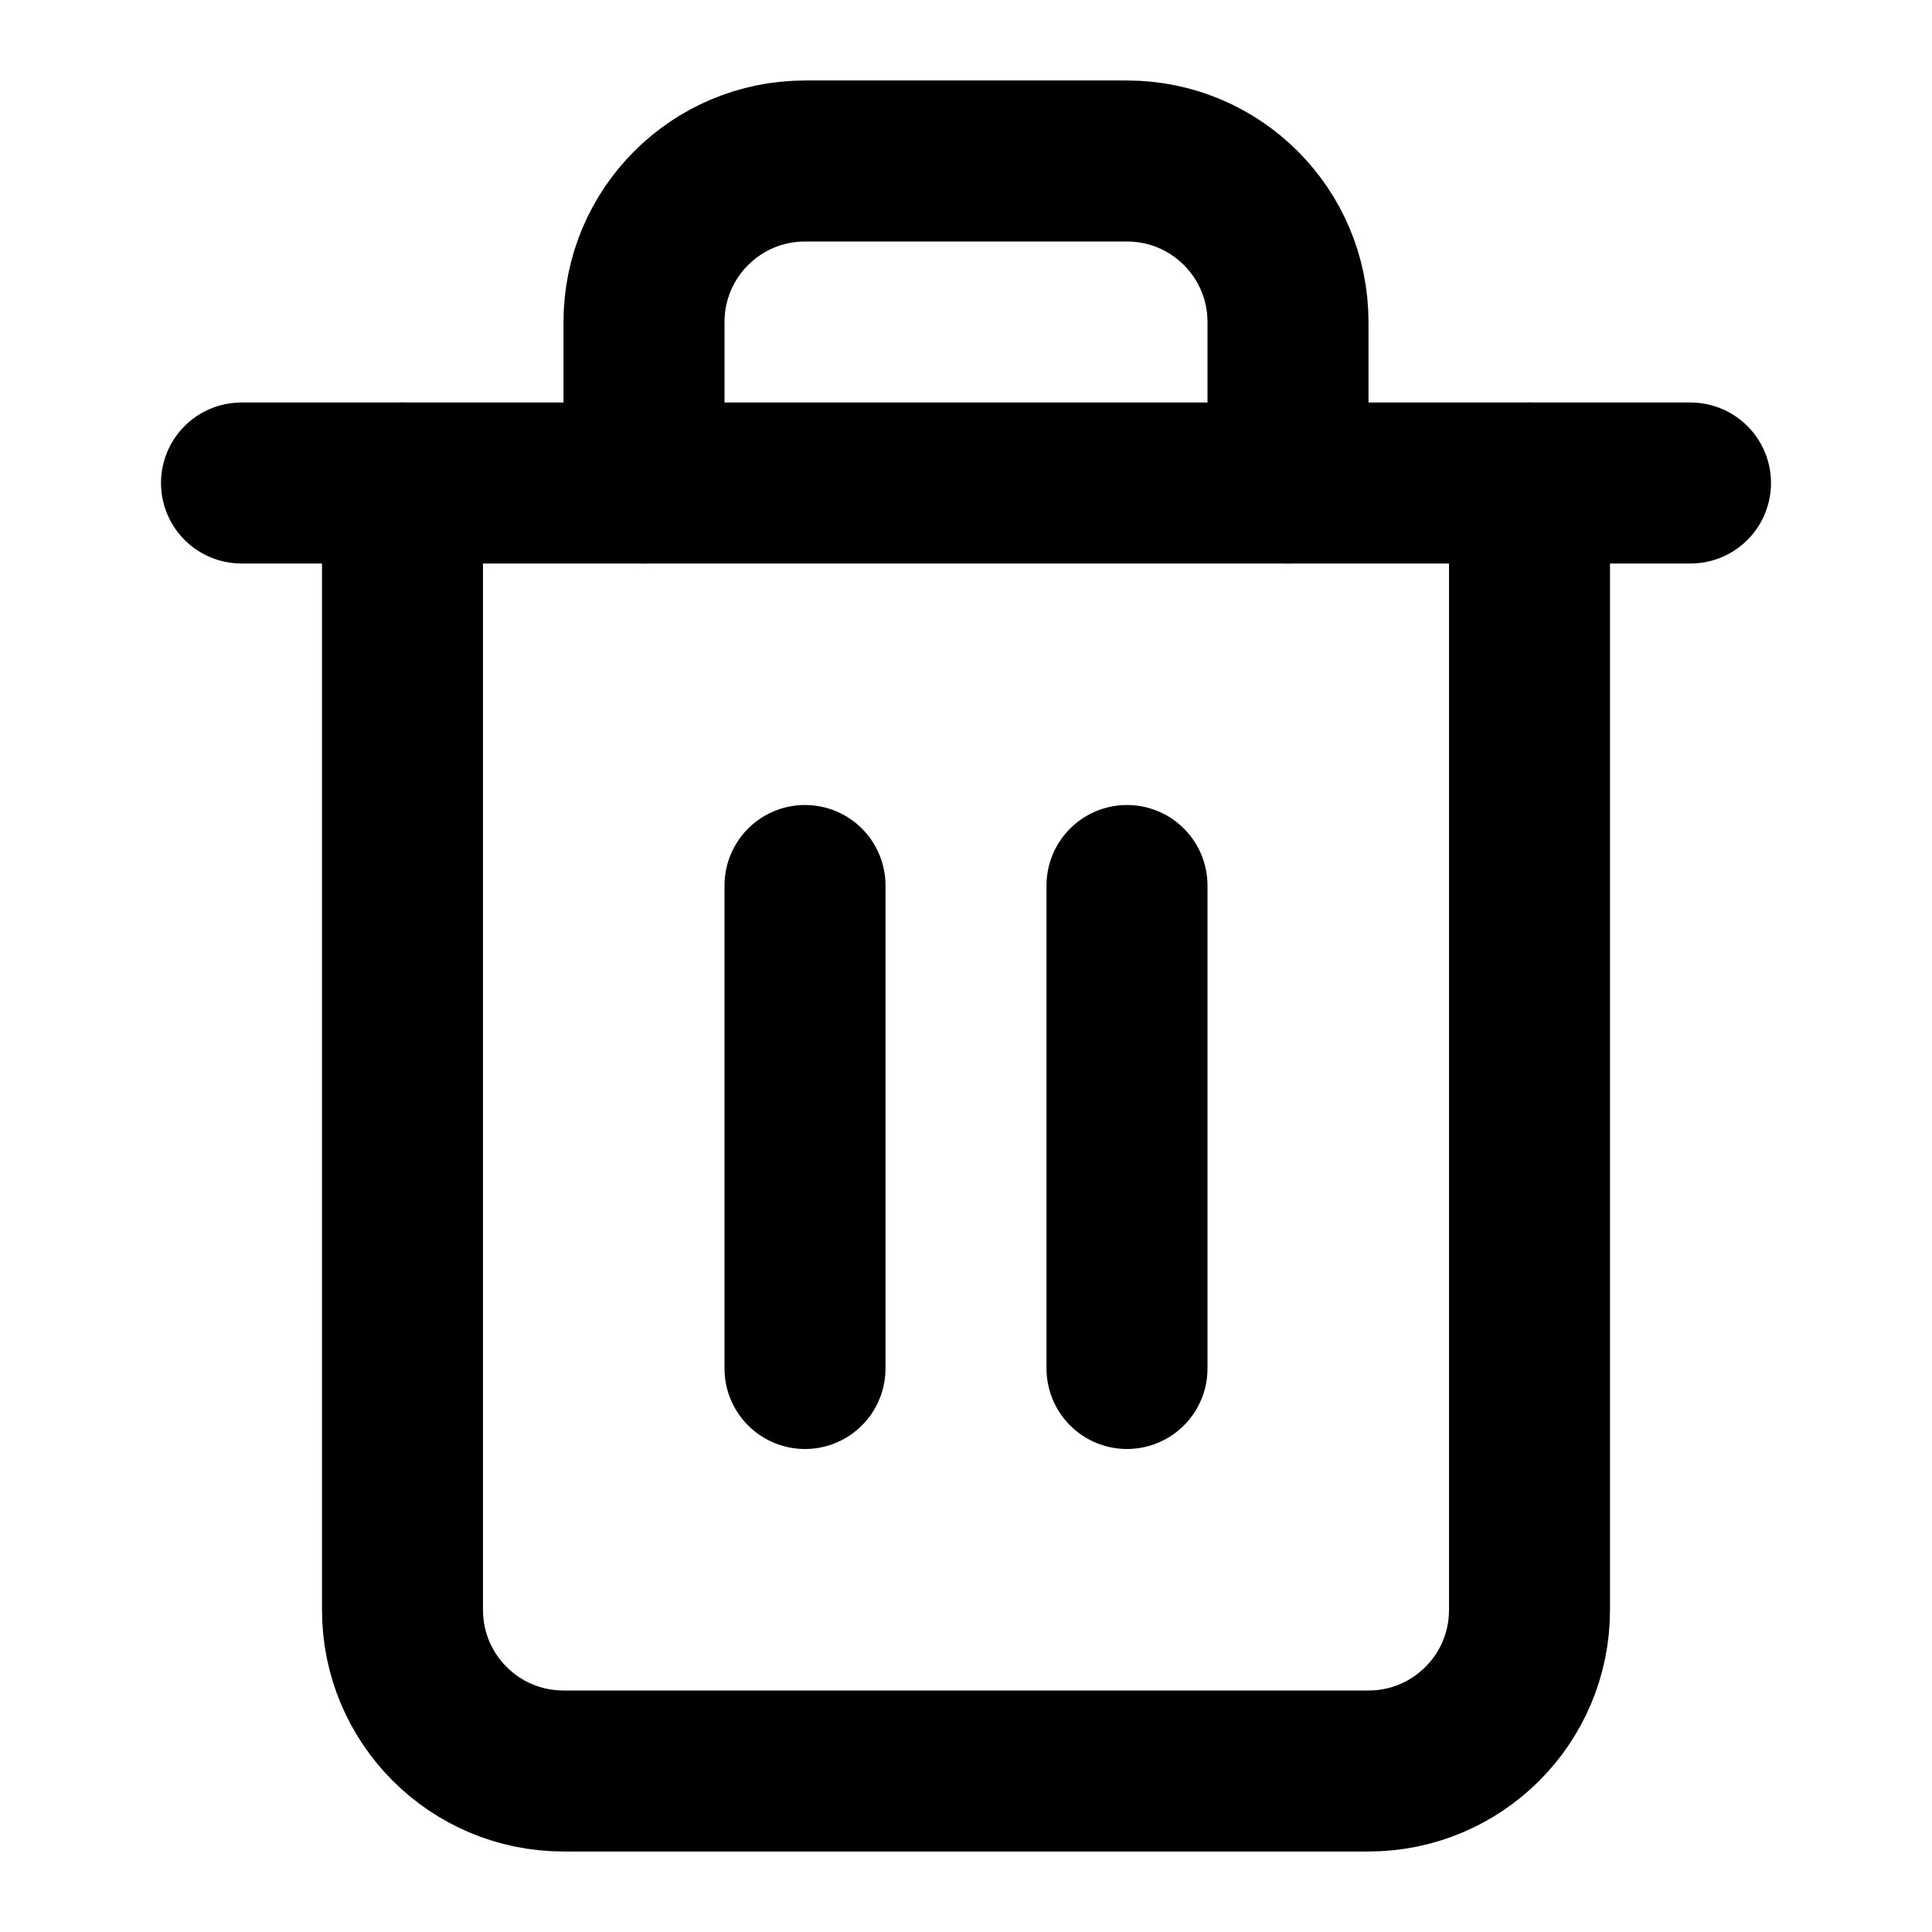
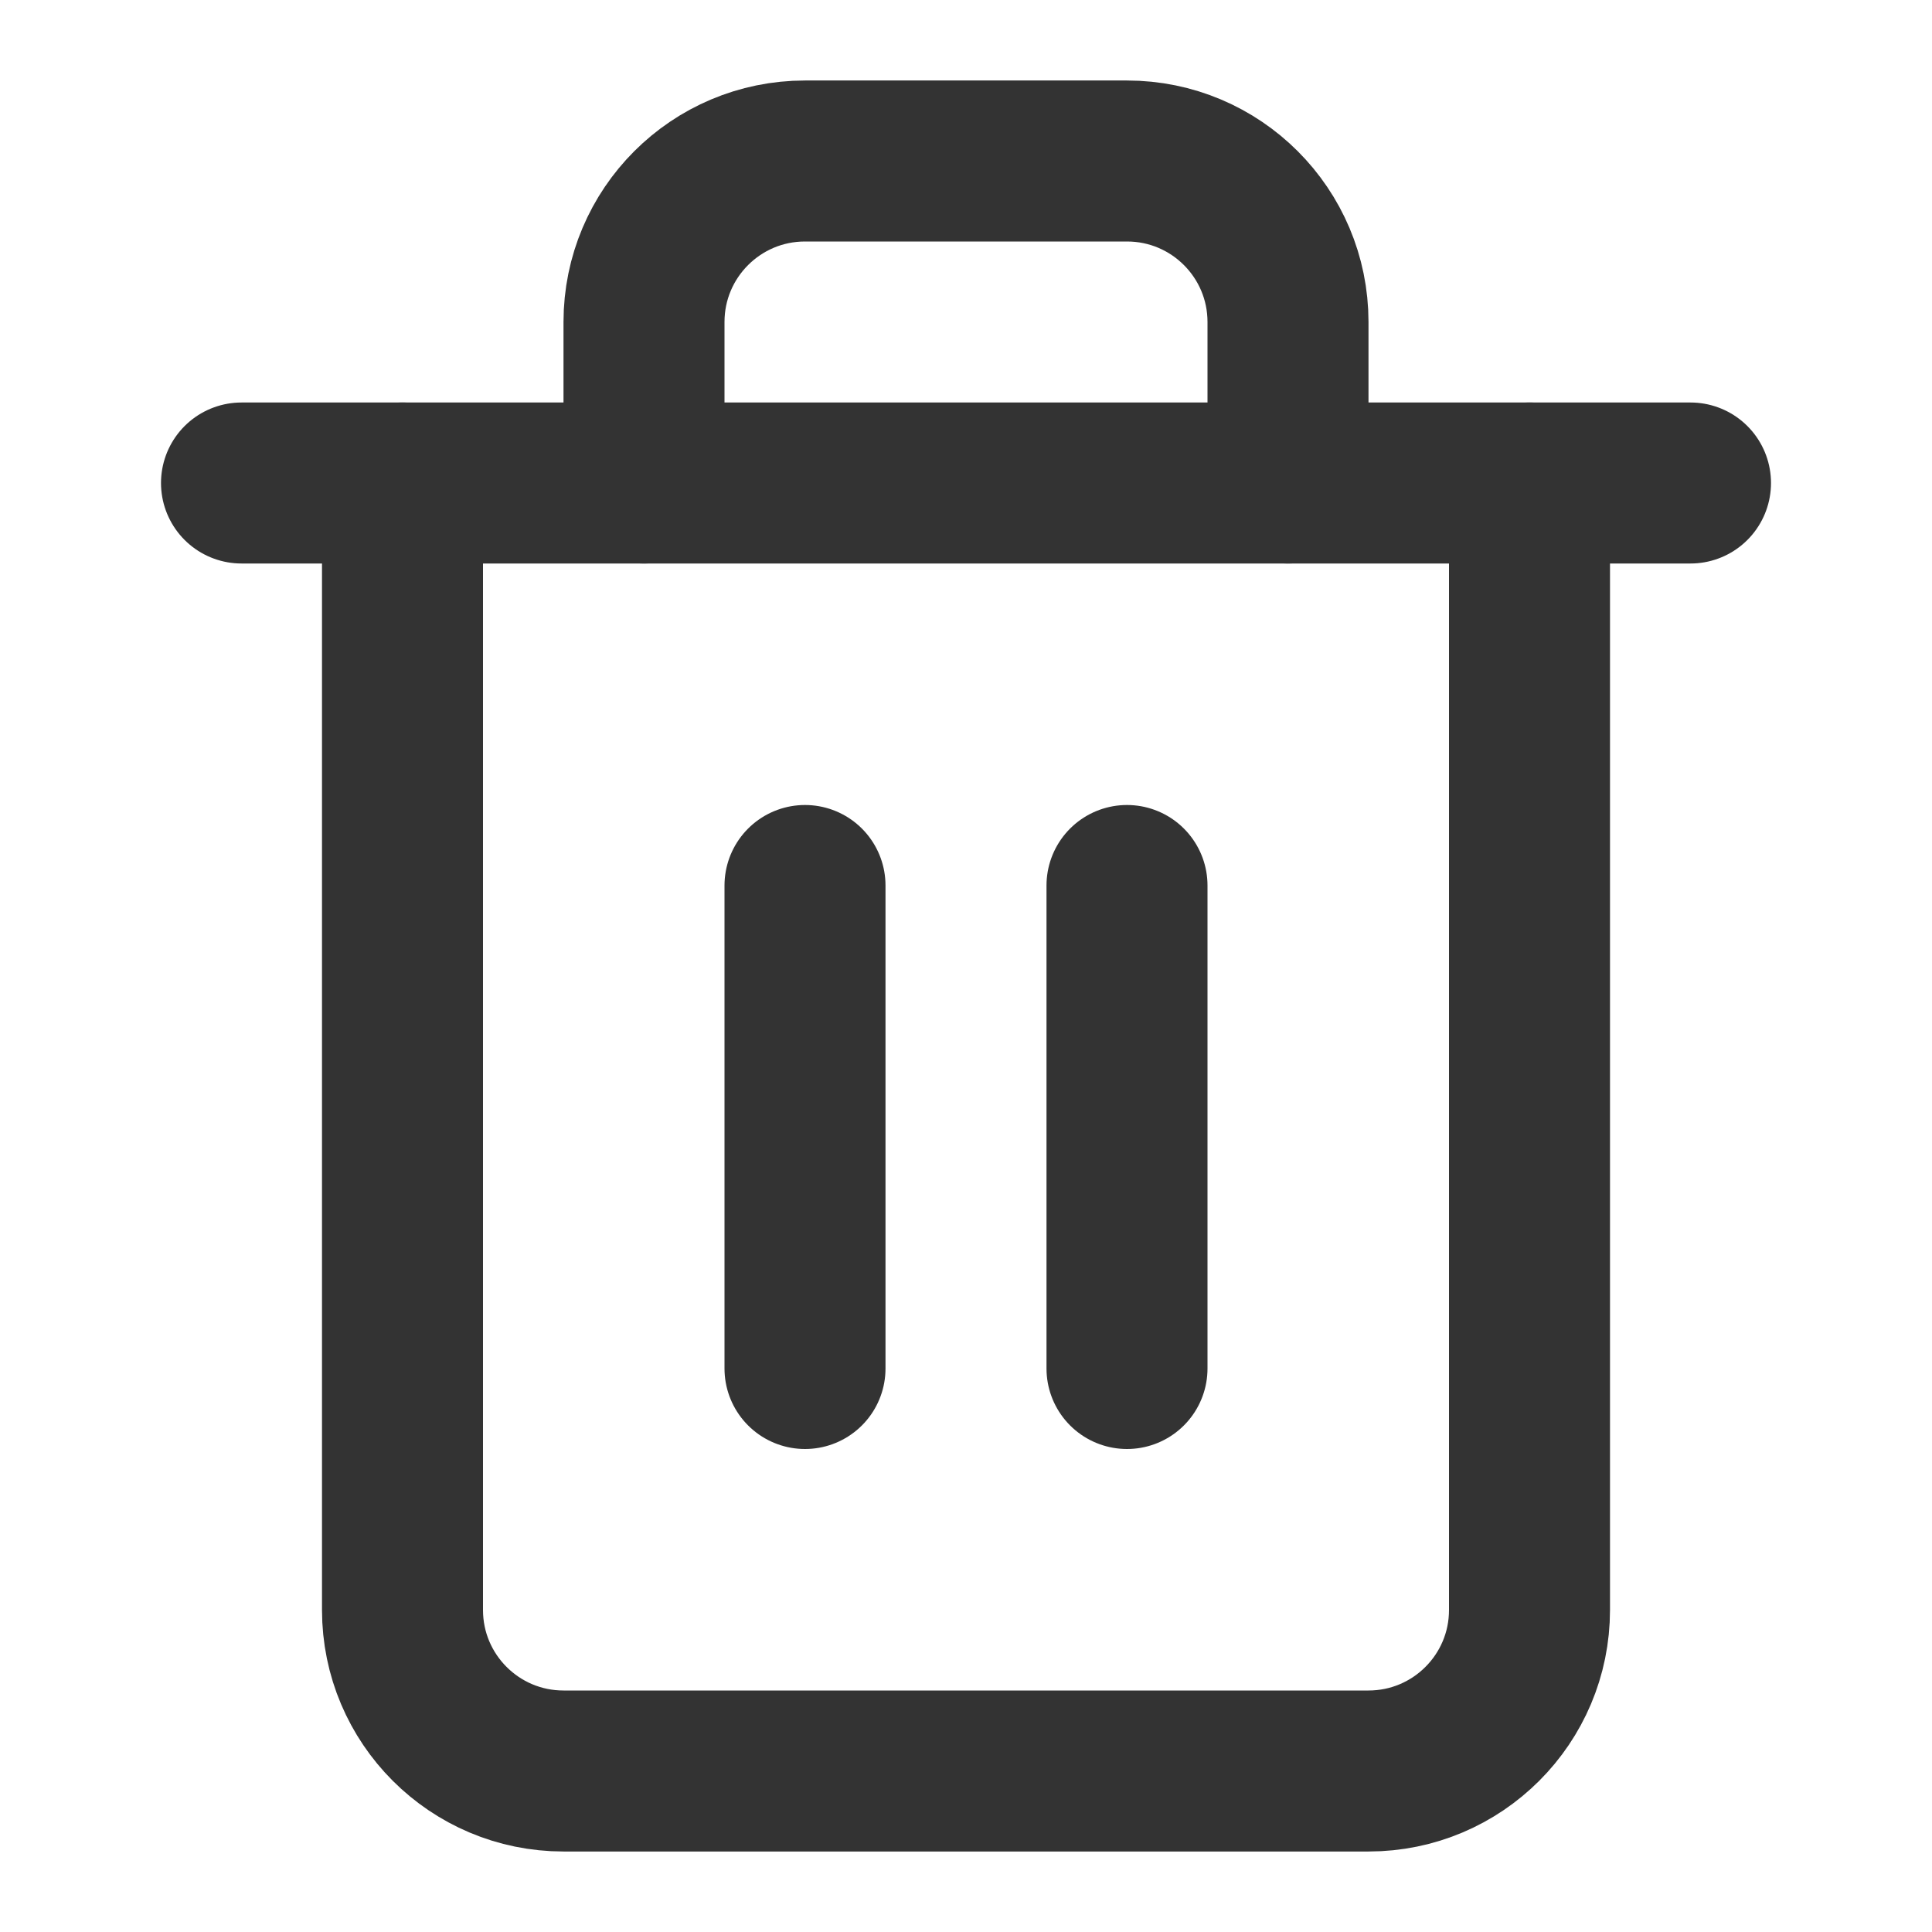
- <svg xmlns="http://www.w3.org/2000/svg" width="24" height="24" viewBox="0 0 24 24" fill="none" stroke="currentColor" stroke-width="2" stroke-linecap="round" stroke-linejoin="round">
+ <svg xmlns="http://www.w3.org/2000/svg" width="24" height="24" viewBox="0 0 24 24" fill="none" stroke="#333333" stroke-width="2" stroke-linecap="round" stroke-linejoin="round">
  <polyline points="3 6 5 6 21 6" />
  <path d="M19 6v14a2 2 0 0 1-2 2H7a2 2 0 0 1-2-2V6m3 0V4a2 2 0 0 1 2-2h4a2 2 0 0 1 2 2v2" />
  <line x1="10" y1="11" x2="10" y2="17" />
  <line x1="14" y1="11" x2="14" y2="17" />
</svg>
